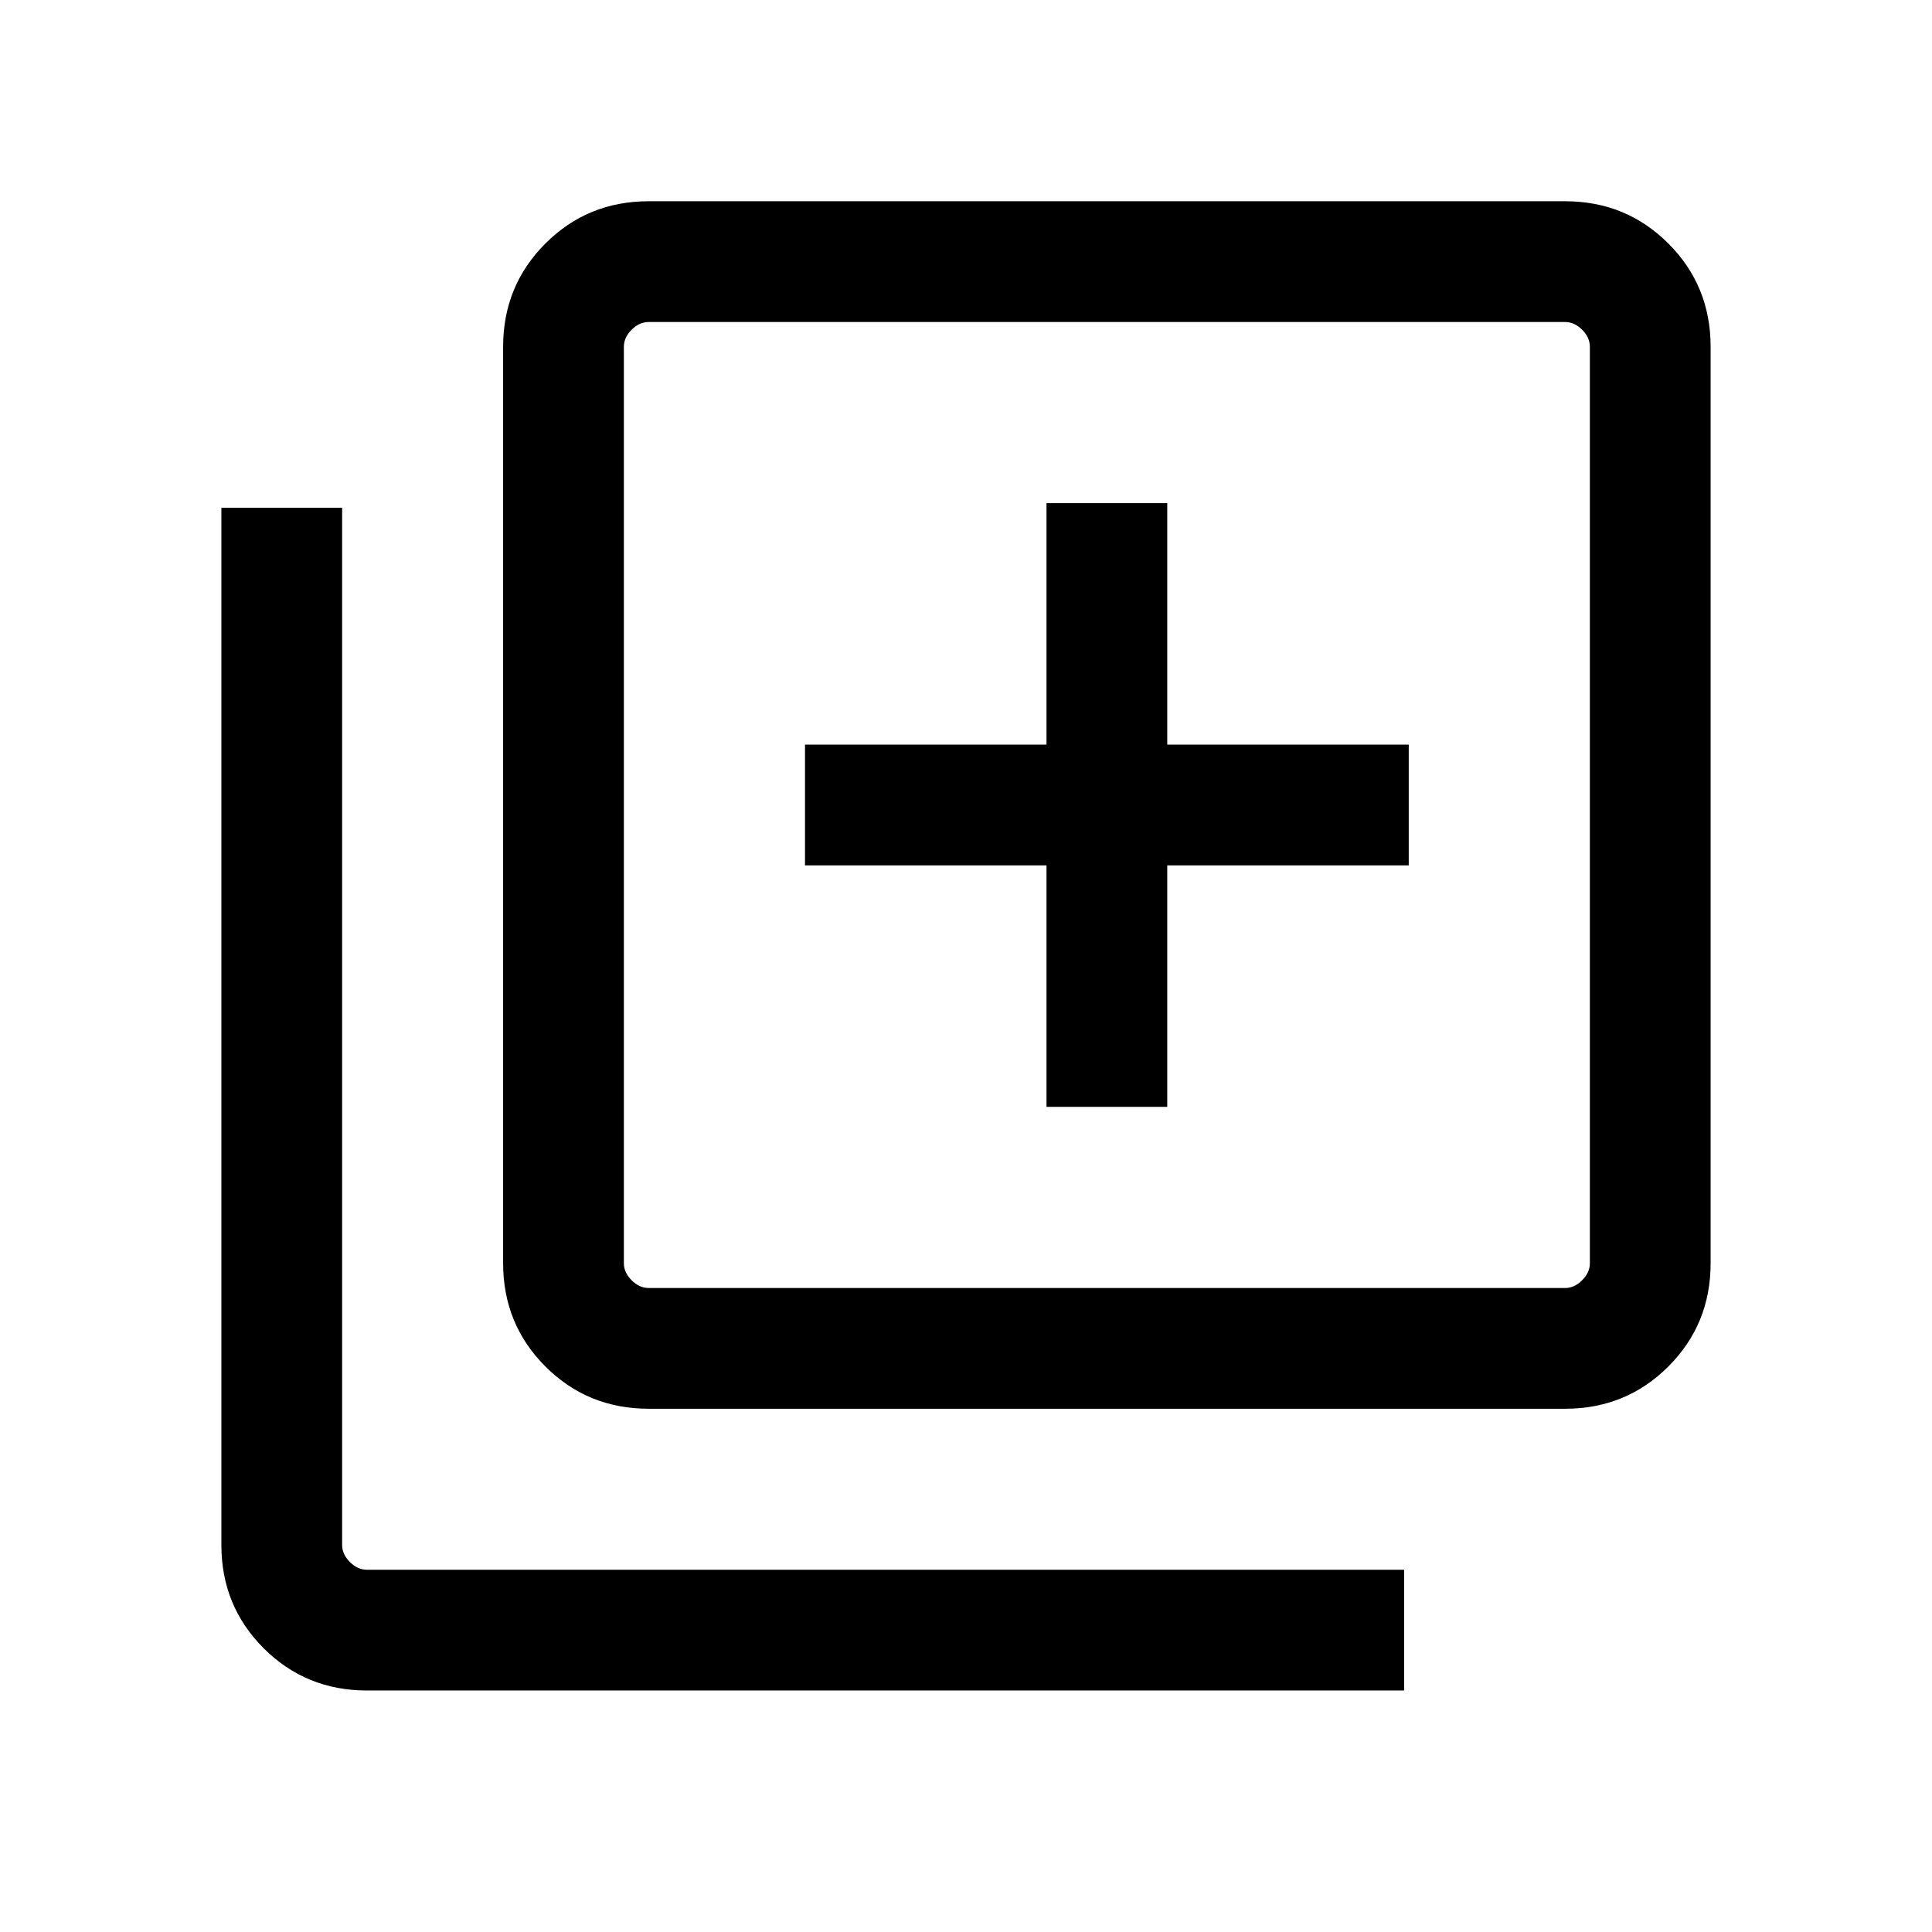
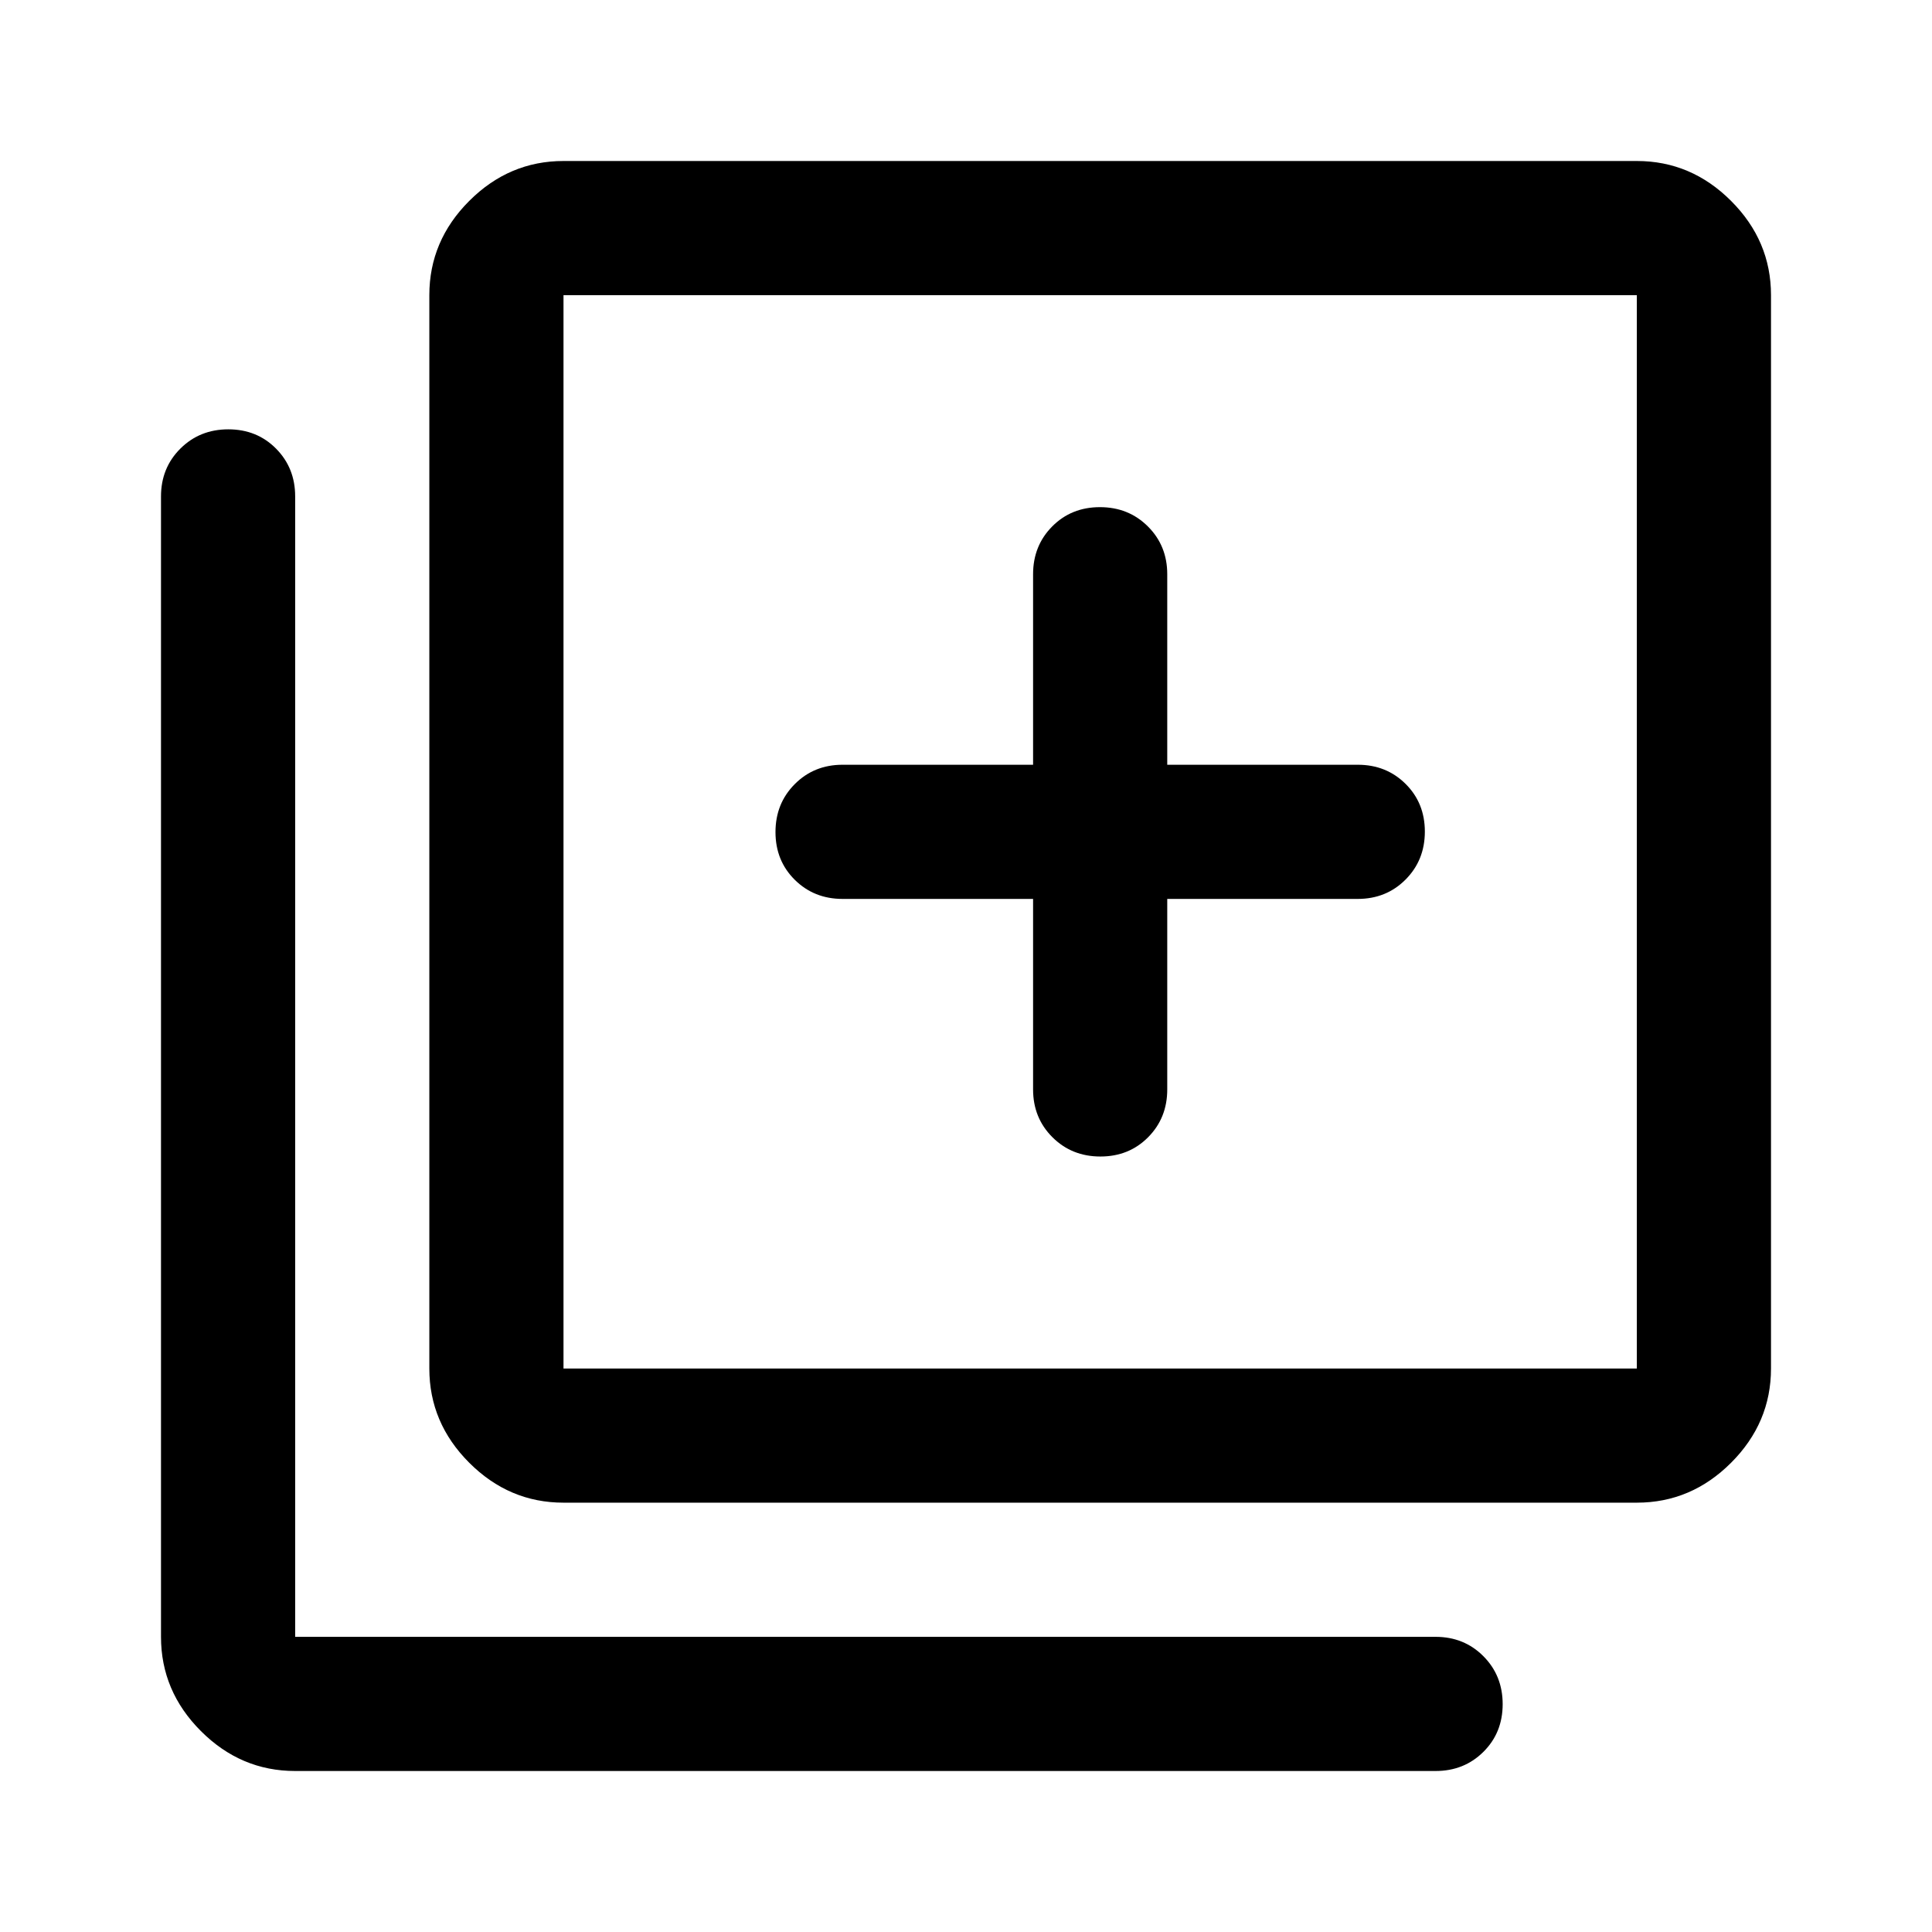
- <svg xmlns="http://www.w3.org/2000/svg" height="24" viewBox="0 -960 960 960" width="24">
-   <path d="M520-410.001h59.999v-120h120v-59.998h-120v-120H520v120H400v59.998h120v120Zm-197.692 150q-30.308 0-51.307-21-21-21-21-51.308v-455.382q0-30.308 21-51.308 20.999-21 51.307-21h455.383q30.307 0 51.307 21 21 21 21 51.308v455.382q0 30.308-21 51.308t-51.307 21H322.308Zm0-59.999h455.383q4.615 0 8.462-3.846 3.846-3.847 3.846-8.463v-455.382q0-4.616-3.846-8.463-3.847-3.846-8.462-3.846H322.308q-4.616 0-8.462 3.846-3.847 3.847-3.847 8.463v455.382q0 4.616 3.847 8.463 3.846 3.846 8.462 3.846ZM182.309-120.003q-30.307 0-51.307-21-21-21-21-51.307v-515.381h59.999v515.381q0 4.616 3.846 8.462 3.847 3.847 8.462 3.847h515.382v59.998H182.309ZM309.999-800v480-480Z" />
+ <svg xmlns="http://www.w3.org/2000/svg" height="40" viewBox="0 -960 960 960" width="40">
+   <path d="M546.783-385.333q14.217 0 23.716-9.583 9.5-9.583 9.5-23.75v-94.667h94.668q14.166 0 23.749-9.617Q708-532.567 708-546.783q0-14.217-9.584-23.716-9.583-9.5-23.749-9.5h-94.668v-94.668q0-14.166-9.617-23.749Q560.766-708 546.549-708q-14.216 0-23.716 9.584-9.5 9.583-9.5 23.749v94.668h-94.667q-14.167 0-23.75 9.617-9.583 9.616-9.583 23.833 0 14.216 9.583 23.716 9.583 9.5 23.75 9.5h94.667v94.667q0 14.167 9.617 23.75t23.833 9.583Zm-266.784 172q-27 0-46.833-19.833t-19.833-46.833v-533.335q0-27 19.833-46.833T279.999-880h533.335q27 0 46.833 19.833T880-813.334v533.335q0 27-19.833 46.833t-46.833 19.833H279.999Zm0-66.666h533.335v-533.335H279.999v533.335ZM146.666-80q-27 0-46.833-19.833T80-146.666v-566.668q0-14.167 9.617-23.75t23.833-9.583q14.216 0 23.716 9.583 9.5 9.583 9.5 23.75v566.668h566.668q14.167 0 23.75 9.617t9.583 23.833q0 14.216-9.583 23.716-9.583 9.5-23.75 9.5H146.666Zm133.333-733.334v533.335-533.335Z" />
</svg>
